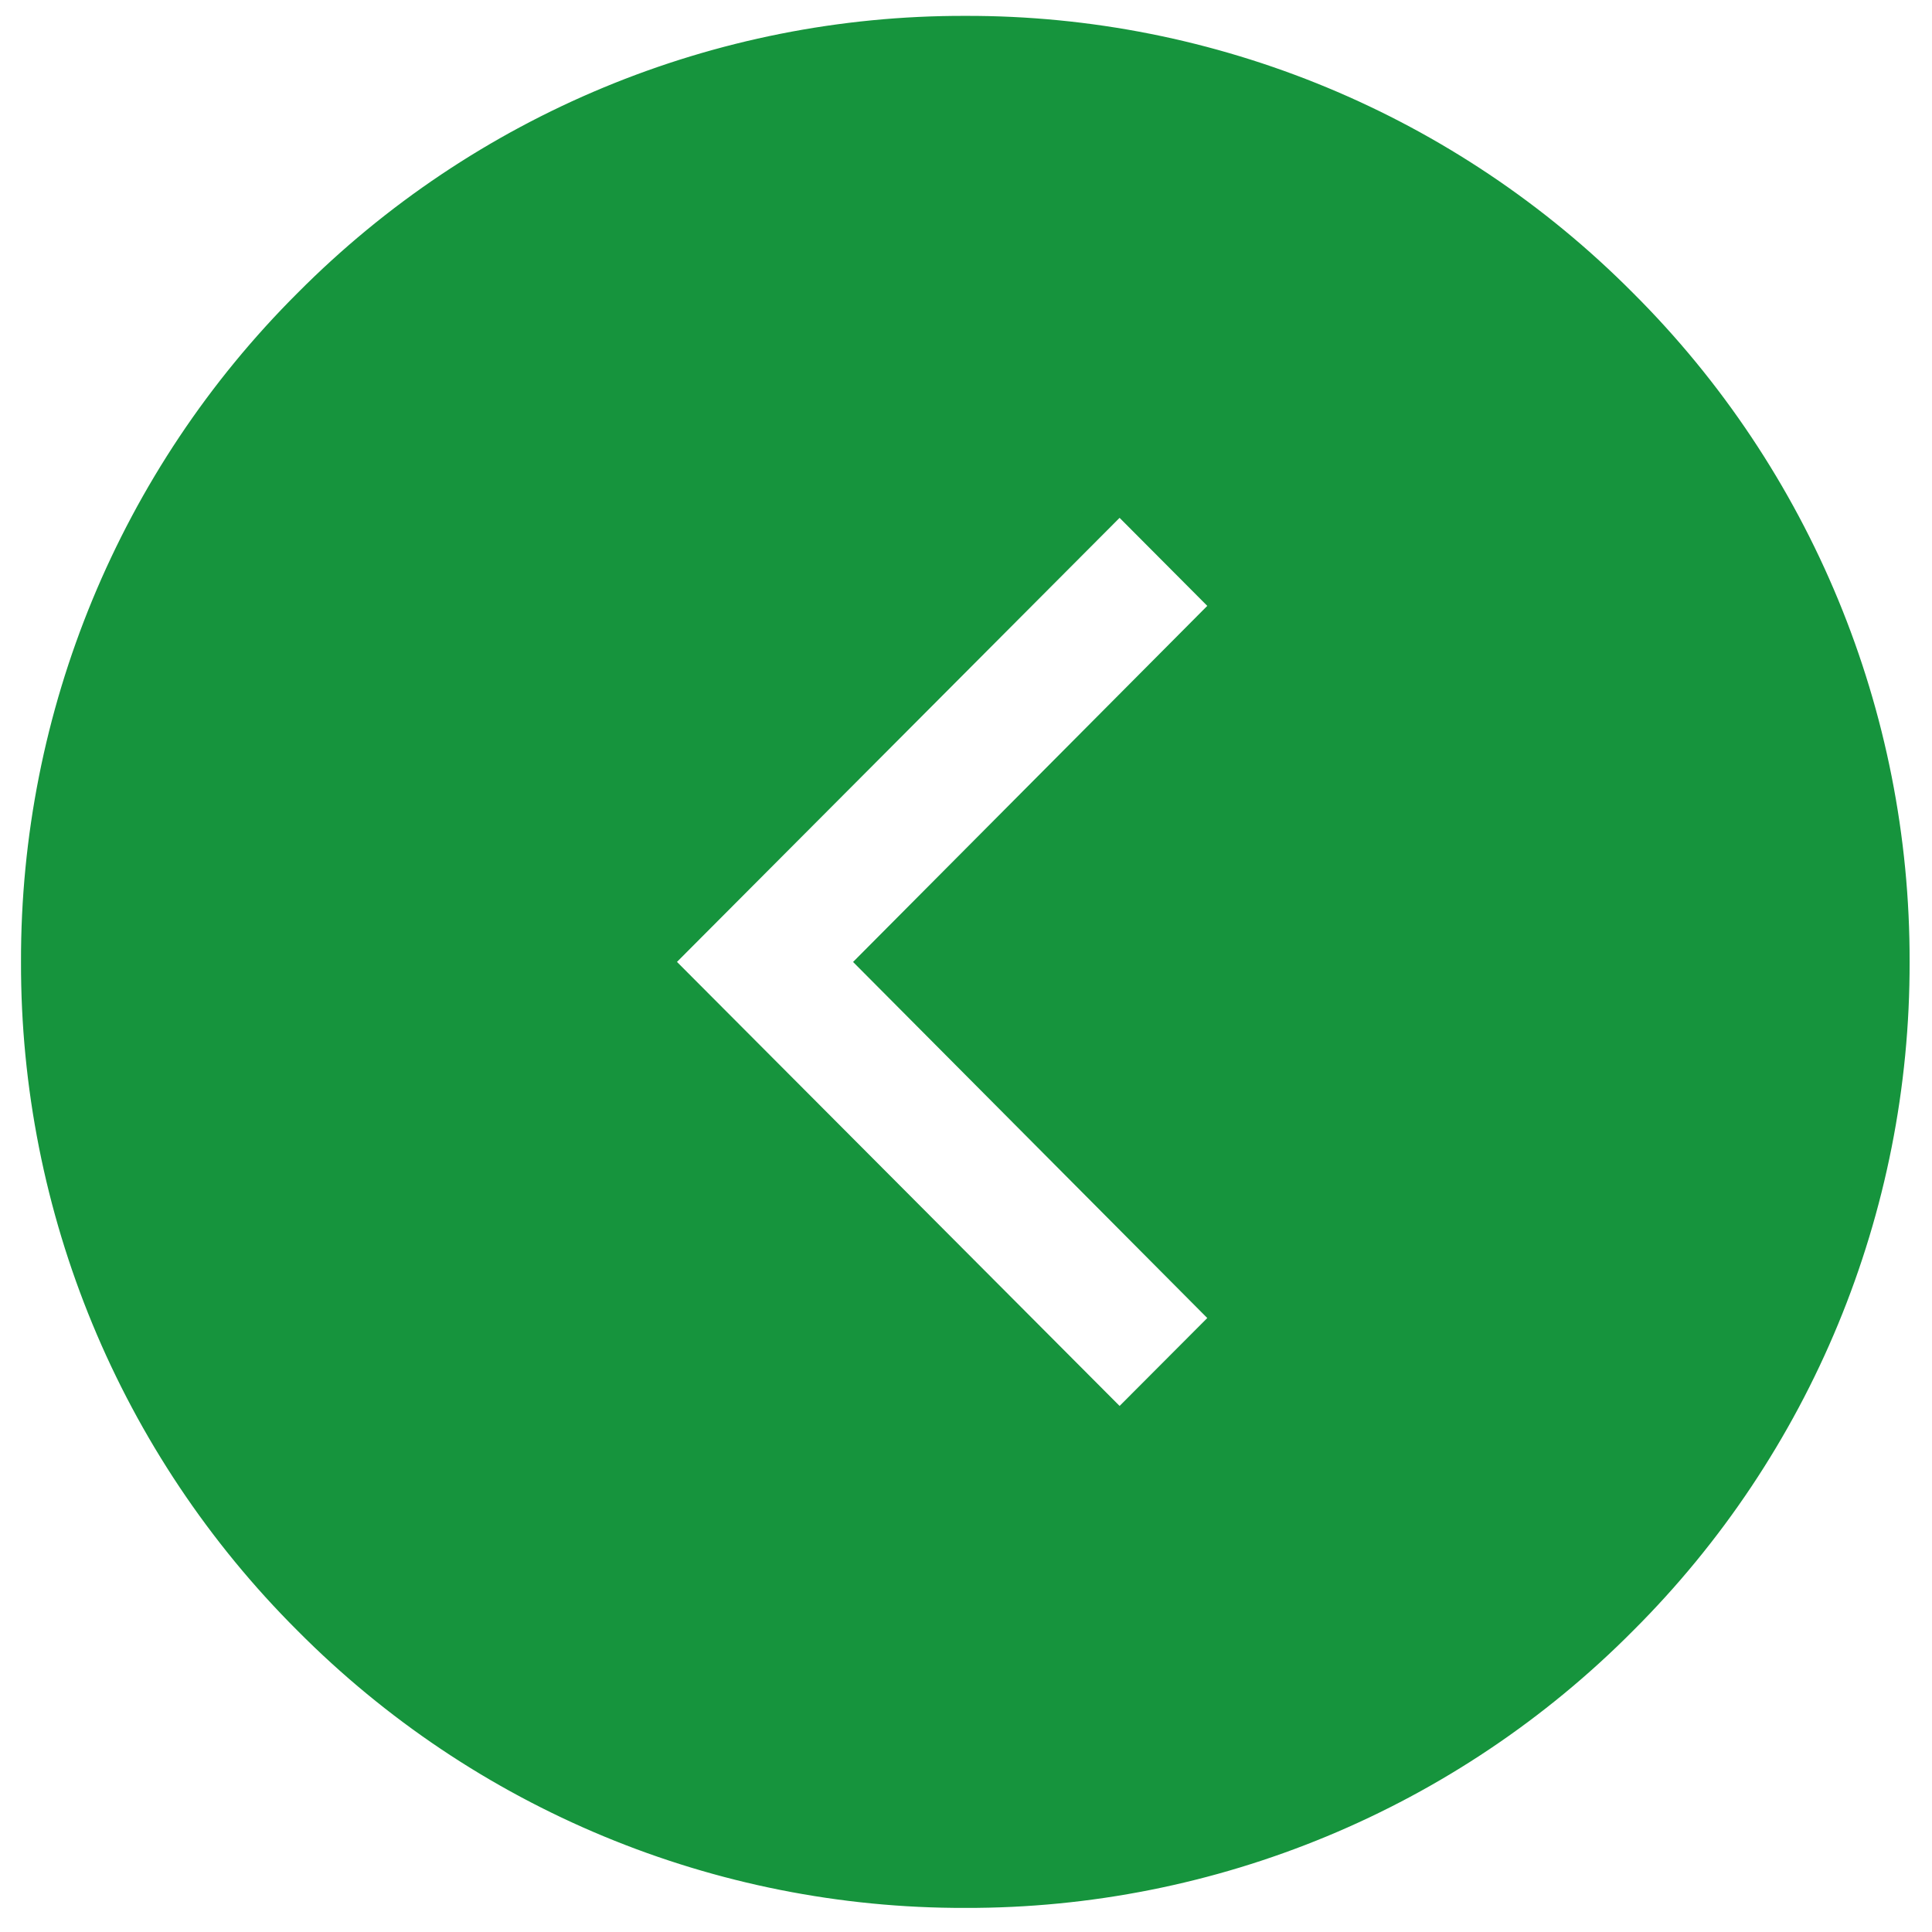
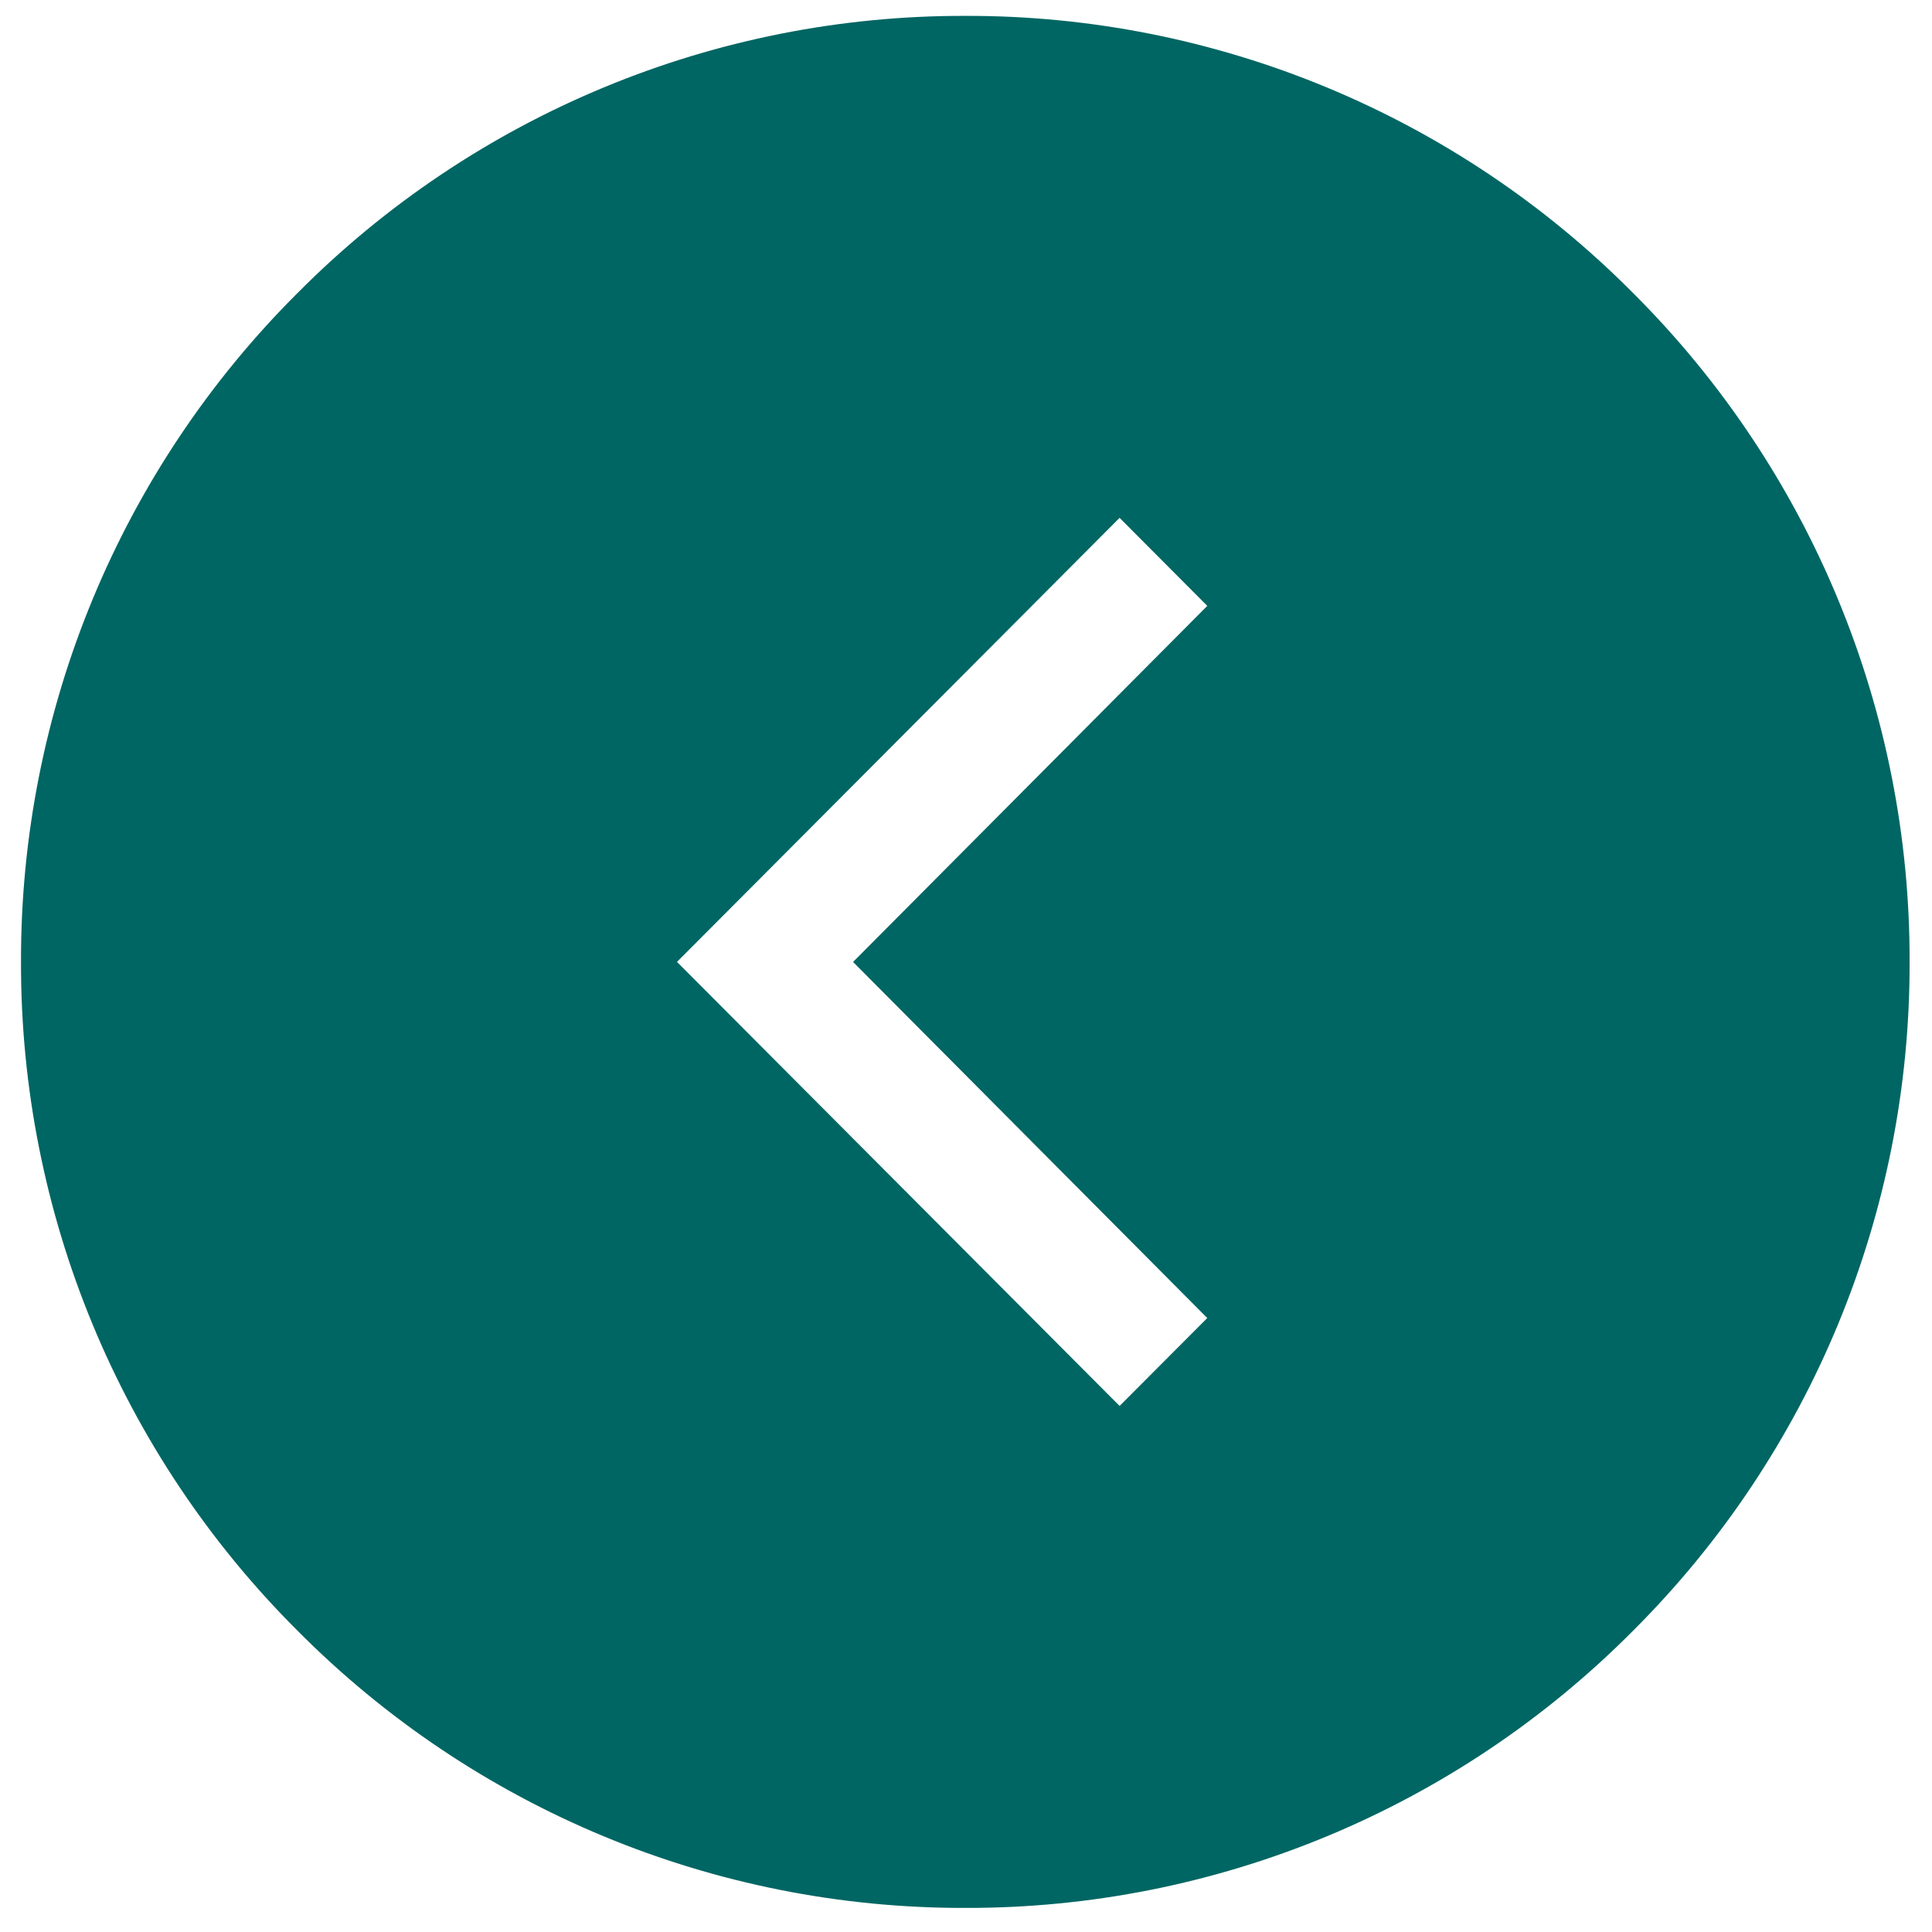
<svg xmlns="http://www.w3.org/2000/svg" width="32" height="32" viewBox="0 0 32 32" version="1.1" id="svg4">
  <defs id="defs8">
    <marker style="overflow:visible" id="Arrow1Lstart" refX="0.0" refY="0.0" orient="auto">
      <path transform="scale(0.8) translate(12.5,0)" style="fill-rule:evenodd;fill:context-stroke;stroke:context-stroke;stroke-width:1.0pt" d="M 0.0,0.0 L 5.0,-5.0 L -12.5,0.0 L 5.0,5.0 L 0.0,0.0 z " id="path825" />
    </marker>
  </defs>
-   <path d="M 15.989,0.513 A 15.294,15.323 0 0 0 5.106,5.029 15.294,15.323 0 0 0 0.598,15.932 15.294,15.323 0 0 0 5.107,26.835 15.294,15.323 0 0 0 15.989,31.351 15.294,15.323 0 0 0 26.871,26.834 15.294,15.323 0 0 0 31.379,15.932 15.294,15.323 0 0 0 26.871,5.029 15.294,15.323 0 0 0 15.989,0.513 Z m 2.555,23.128 v 0 l -7.684,-7.709 7.684,-7.709 1.805,1.812 -5.867,5.898 5.867,5.898 z" id="path2" style="fill:#16943d;fill-opacity:1;stroke:#16943d;stroke-width:0.5;stroke-miterlimit:4;stroke-dasharray:none;stroke-opacity:1" />
+   <path d="M 15.989,0.513 A 15.294,15.323 0 0 0 5.106,5.029 15.294,15.323 0 0 0 0.598,15.932 15.294,15.323 0 0 0 5.107,26.835 15.294,15.323 0 0 0 15.989,31.351 15.294,15.323 0 0 0 26.871,26.834 15.294,15.323 0 0 0 31.379,15.932 15.294,15.323 0 0 0 26.871,5.029 15.294,15.323 0 0 0 15.989,0.513 Z m 2.555,23.128 v 0 l -7.684,-7.709 7.684,-7.709 1.805,1.812 -5.867,5.898 5.867,5.898 z" id="path2" style="fill:#006663;fill-opacity:1;stroke:#006663;stroke-width:0.5;stroke-miterlimit:4;stroke-dasharray:none;stroke-opacity:1" />
</svg>
